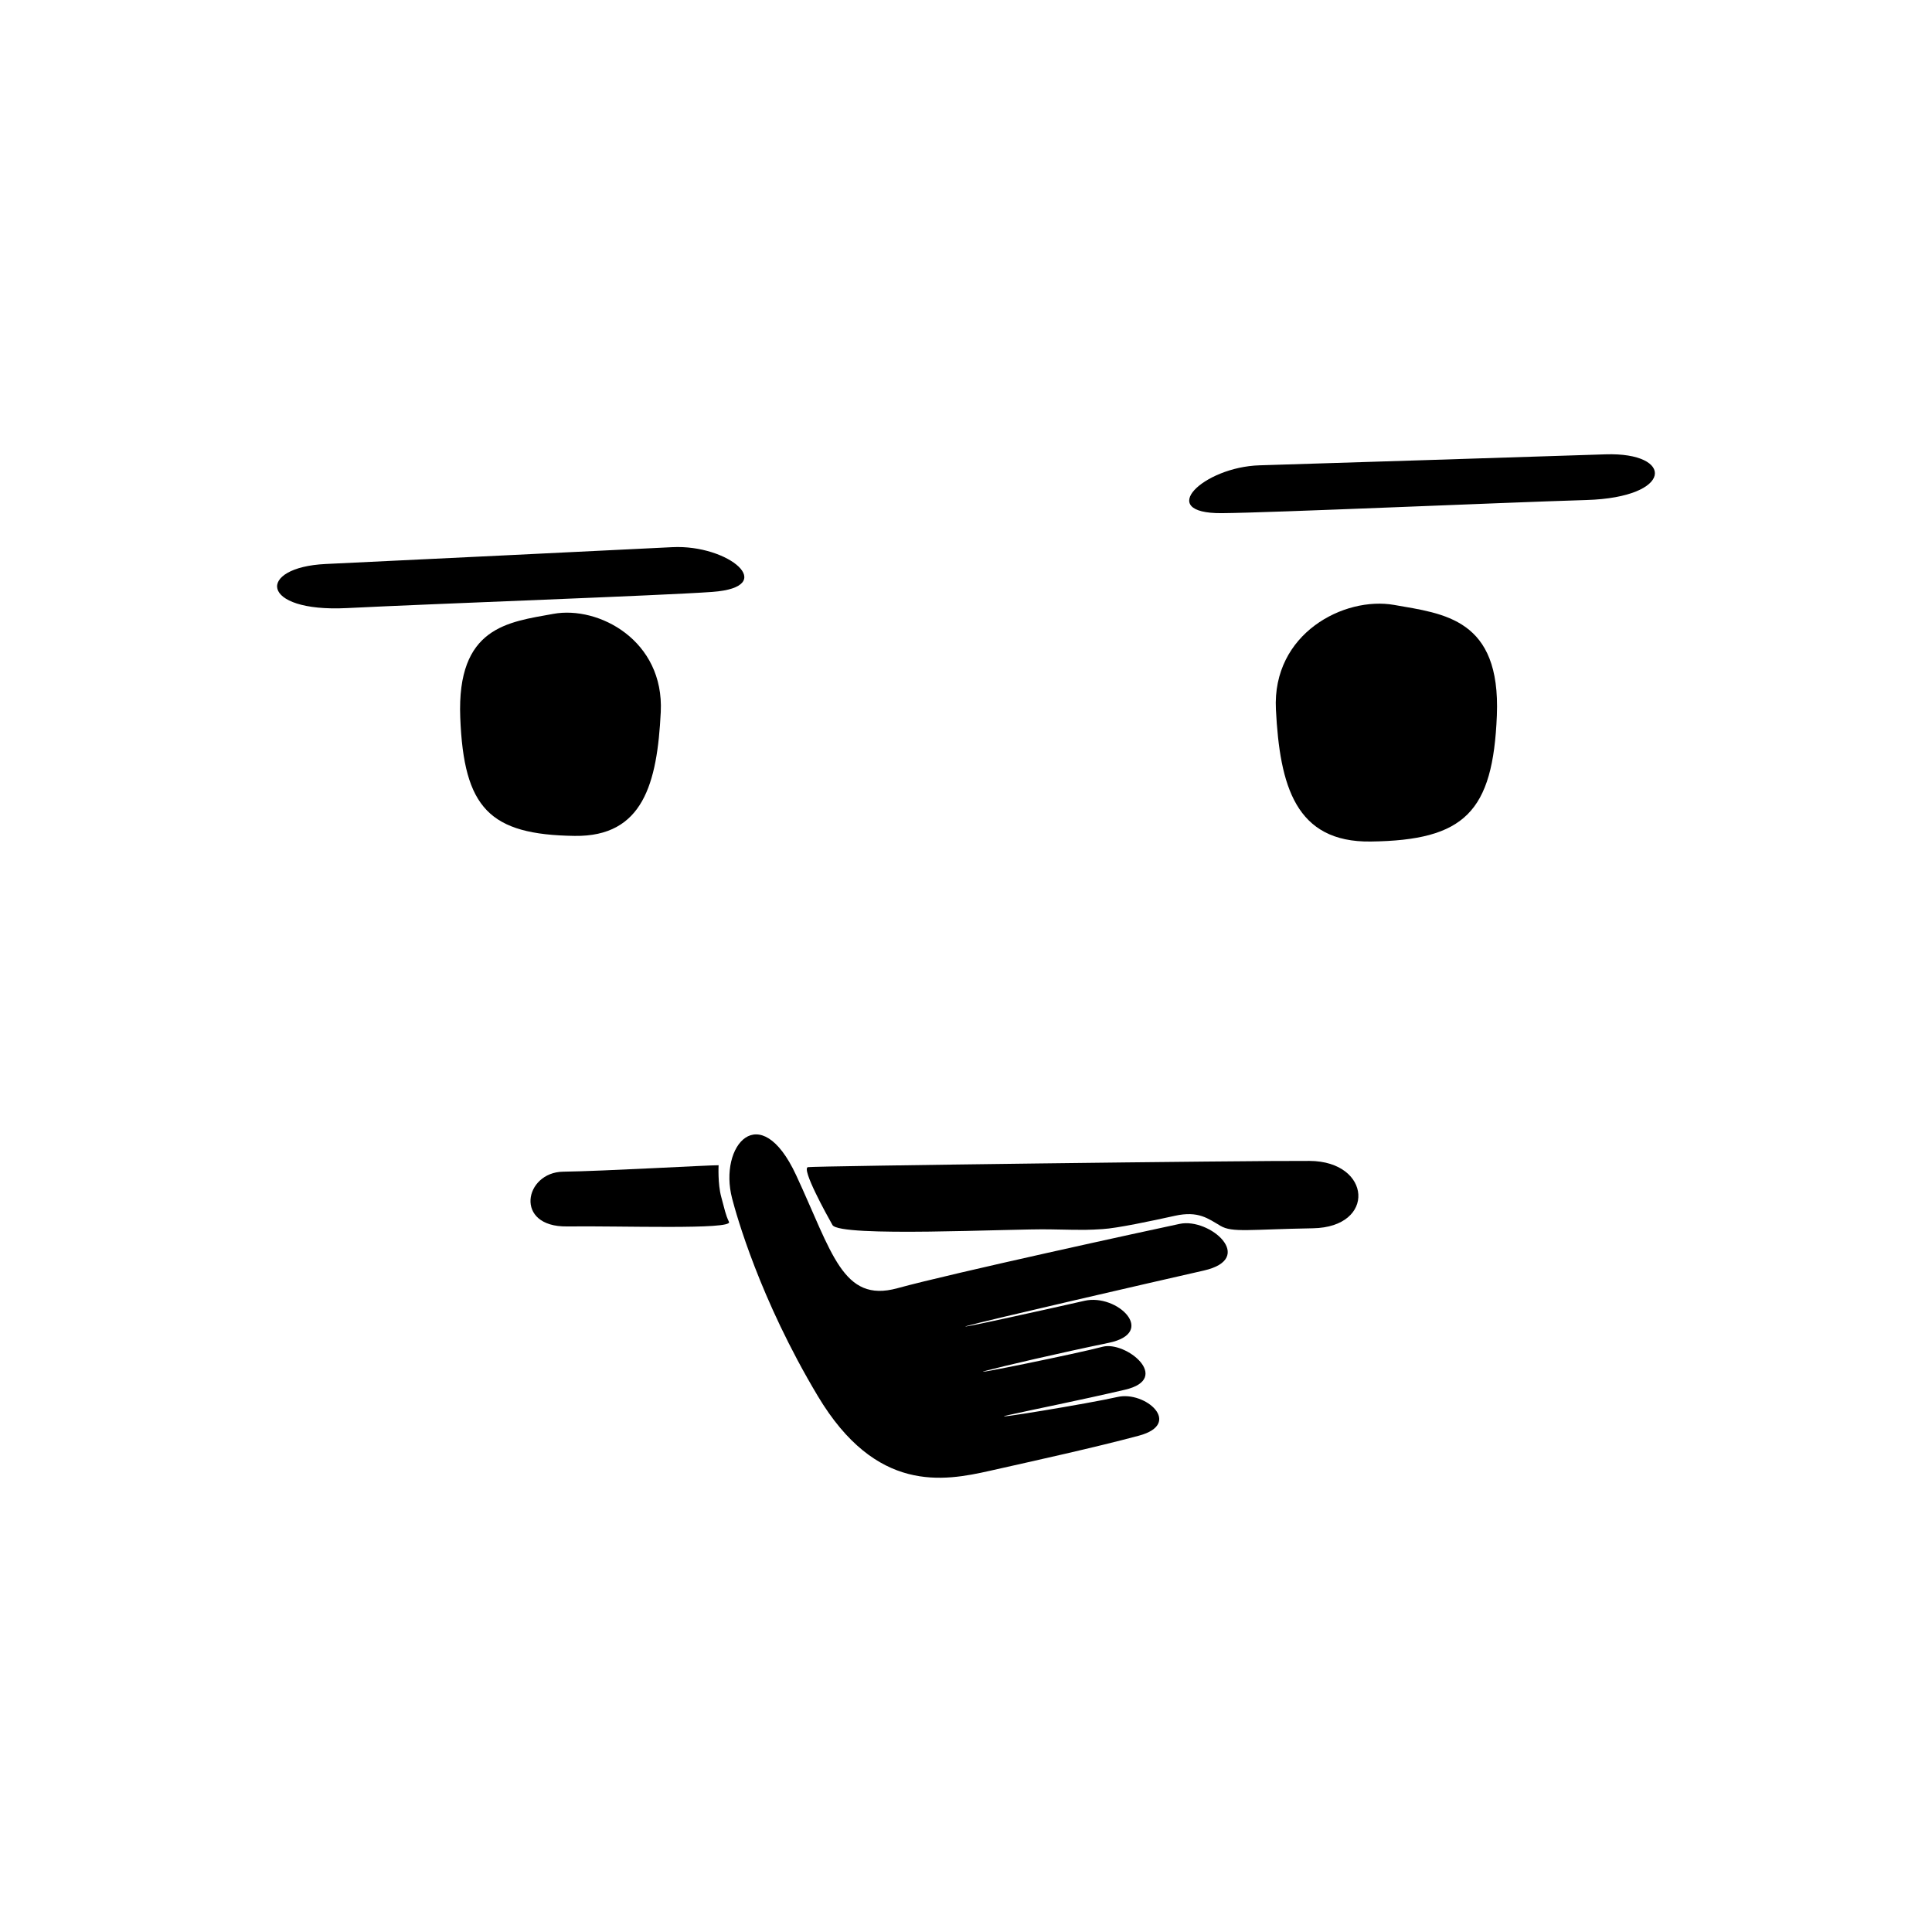
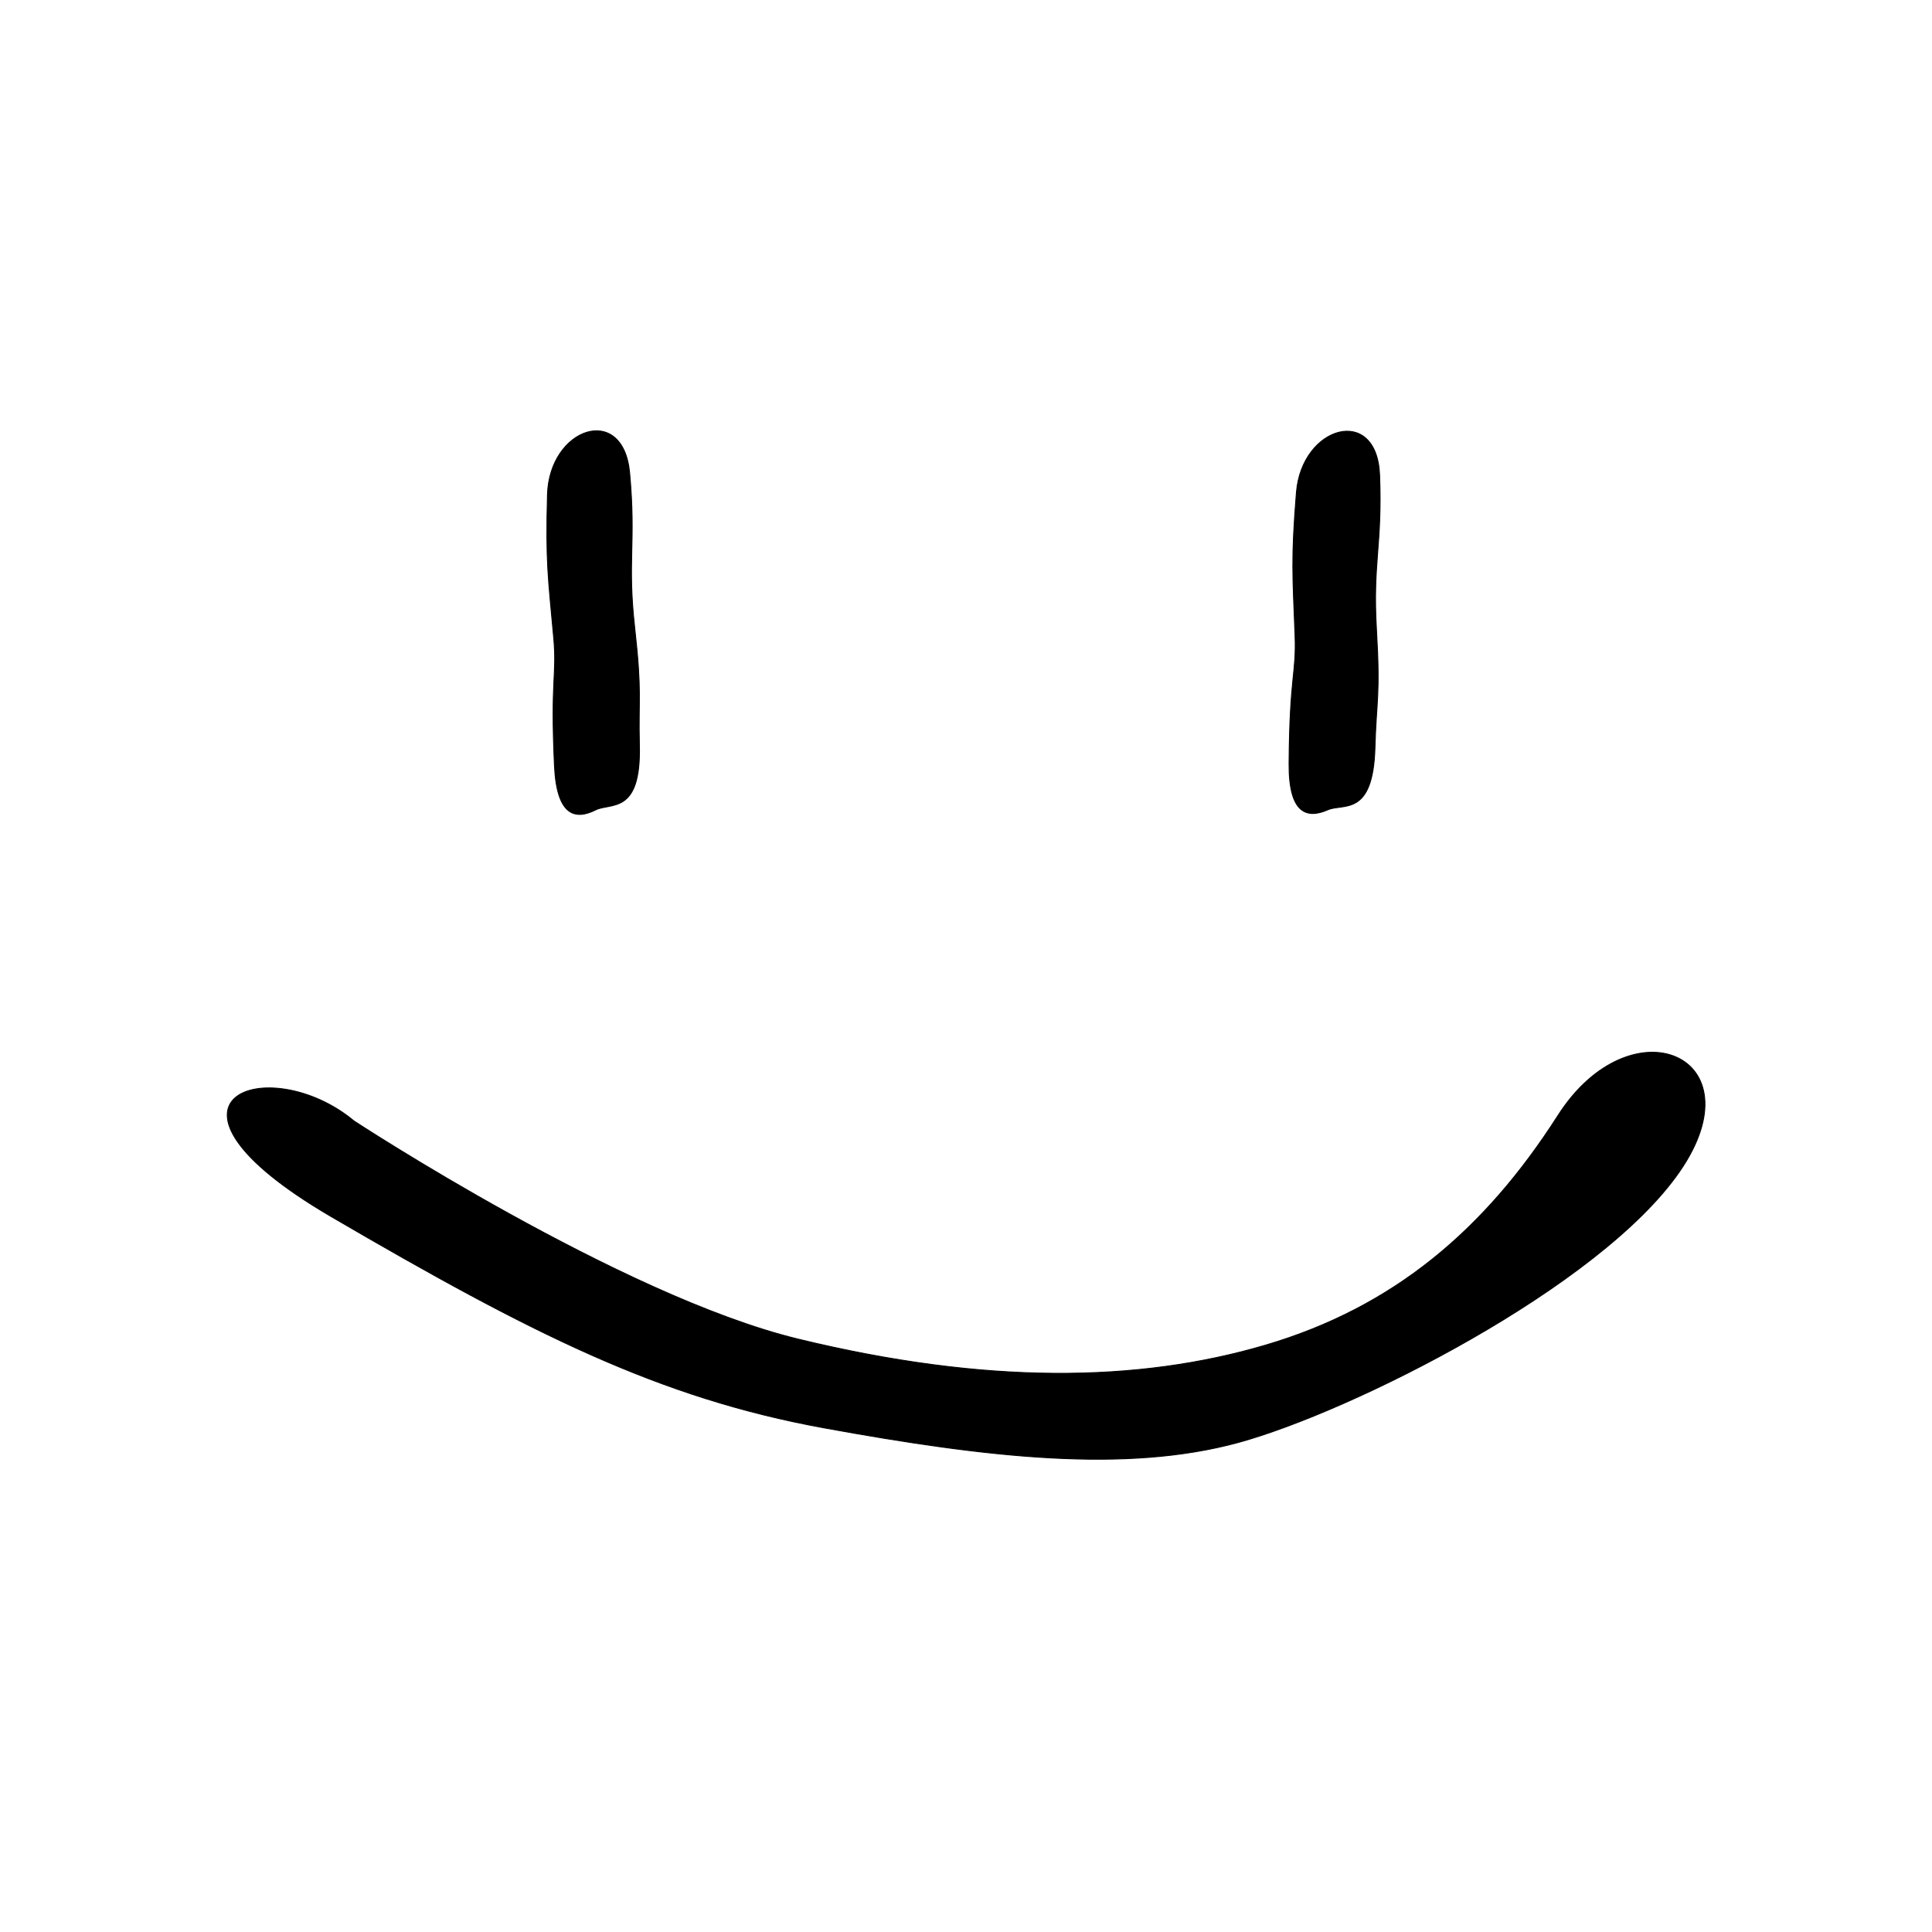
- <svg xmlns="http://www.w3.org/2000/svg" width="100%" height="100%" viewBox="0 0 2100 2100" version="1.1" xml:space="preserve" style="fill-rule:evenodd;clip-rule:evenodd;stroke-linejoin:round;stroke-miterlimit:2;">
-   <g transform="matrix(-0.907499,0,0,0.938528,1159.5,130.344)">
-     <path d="M589.336,829.216C691.349,827.891 722.169,797.336 726.42,692.132C730.67,586.928 669.036,581.615 614.84,572.051C560.644,562.487 482.006,602.868 486.257,685.756C490.508,768.644 507.51,830.279 589.336,829.216Z" />
+ <svg xmlns="http://www.w3.org/2000/svg" width="100%" height="100%" viewBox="0 0 2100 2100" version="1.1" xml:space="preserve" style="fill-rule:evenodd;clip-rule:evenodd;stroke-linecap:round;stroke-linejoin:round;stroke-miterlimit:1.5;">
+   <g transform="matrix(1,0.000269741,-0.000269741,1,20.5269,9.78009)">
+     <path d="M364.671,1208.67C364.671,1208.67 654.26,1398.55 846.933,1445.43C1051.42,1495.18 1217.23,1492.8 1355.7,1451.89C1494.18,1410.97 1593.48,1327.19 1673.21,1202.36C1752.93,1077.52 1892.46,1137.32 1805.39,1263.2C1718.32,1389.09 1448.72,1524.11 1326.16,1557.68C1203.61,1591.25 1053.6,1574.46 875.257,1541.94C696.92,1509.42 559.122,1440.49 339.872,1312.51C120.622,1184.52 271.693,1131.25 364.671,1208.67Z" style="stroke:black;stroke-width:1px;" />
  </g>
-   <g transform="matrix(1,0,0,1,900.603,85.4905)">
-     <path d="M589.336,829.216C691.349,827.891 722.169,797.336 726.42,692.132C730.67,586.928 669.036,581.615 614.84,572.051C560.644,562.487 482.006,602.868 486.257,685.756C490.508,768.644 507.51,830.279 589.336,829.216Z" />
+   <g transform="matrix(-0.766052,0.642778,-0.642778,-0.766052,2857.74,296.489)">
+     <path d="M1364.2,630.122C1324.17,681.697 1314.38,696.314 1263.2,748.177C1212.03,800.039 1134.67,765.288 1181.76,704.555C1228.84,643.822 1248.63,636.811 1292.31,578.125C1335.98,519.439 1341.22,520.069 1376.17,480.74C1426.33,424.302 1441.15,456.851 1458.74,462.024C1482.29,468.947 1494.29,485.783 1458.74,527.573C1396.63,600.589 1389.77,597.176 1364.2,630.122Z" style="stroke:black;stroke-width:1px;" />
  </g>
-   <g transform="matrix(0.881267,0.566666,-1.15548,0.898493,931.362,-772.741)">
-     <path d="M1309.11,655.199C1342.43,633.739 1486.96,530.331 1543.88,491.244C1600.8,452.156 1561.71,421.983 1517.14,452.842C1472.56,483.7 1329.69,582.308 1293.12,607.408C1256.55,632.508 1264.29,684.061 1309.11,655.199Z" />
-   </g>
-   <g transform="matrix(-0.85613,0.636784,1.19685,0.804555,1110.88,-717.388)">
-     <path d="M1309.11,655.199C1342.43,633.739 1486.96,530.331 1543.88,491.244C1600.8,452.156 1561.71,421.983 1517.14,452.842C1472.56,483.7 1329.69,582.308 1293.12,607.408C1256.55,632.508 1264.29,684.061 1309.11,655.199Z" />
-   </g>
-   <g transform="matrix(0.944459,-0.232376,0.464751,0.944459,-515.027,219.548)">
-     <path d="M734.595,1327.66C747.188,1269.54 814.237,1231.02 812.114,1319.69C809.99,1408.36 795.123,1463.05 858.837,1461.46C922.551,1459.86 1147.29,1465.63 1181.27,1466.7C1215.25,1467.76 1242.86,1521.77 1182.33,1520.71C1121.8,1519.65 933.394,1517.02 911.932,1517.74C890.647,1518.45 1007.3,1521.03 1044.69,1521.63C1082.08,1522.25 1103.62,1572.89 1048.2,1570.9C992.778,1568.9 927.895,1568.16 908.293,1568.53C881.017,1569.03 1012.73,1573.96 1039.85,1573.39C1066.97,1572.82 1095.71,1623.82 1041.28,1623.15C986.854,1622.49 940.723,1620.39 908.863,1619.73C877.004,1619.07 998.294,1628.28 1029.92,1628.7C1061.55,1629.12 1084.07,1672.84 1032.3,1673.84C980.525,1674.83 914.936,1673.25 861.837,1672.26C808.737,1671.26 733.403,1666.95 722.783,1552.12C712.163,1437.29 730.809,1345.13 734.595,1327.66Z" />
-   </g>
-   <g transform="matrix(1,0,0,1,13.6594,-89.9504)">
-     <path d="M864.582,1358.58C856.95,1359.85 885.201,1410.88 891.17,1421.46C898.907,1435.18 1086.1,1425.33 1127.74,1426.22C1169.39,1427.11 1169.09,1426.81 1184.75,1425.92C1200.4,1425.04 1238.12,1417.05 1263.52,1411.44C1288.92,1405.83 1299.49,1414.48 1312.93,1422.38C1325.87,1429.99 1344.24,1426.22 1413.35,1425.04C1482.46,1423.86 1477.24,1352.22 1409.82,1351.82C1342.4,1351.41 872.01,1357.35 864.582,1358.58Z" />
-   </g>
-   <g transform="matrix(1,0,0,1,10.5196,-91.9924)">
-     <path d="M770.568,1358.55C770.568,1358.55 769.528,1378.76 773.438,1392.99C777.488,1407.73 777.842,1411.52 781.857,1420.17C785.871,1428.83 663.798,1424.31 605.82,1425.08C547.842,1425.85 559.386,1366.08 601.716,1365.56C644.045,1365.05 762.397,1358.31 770.568,1358.55Z" />
+   <g transform="matrix(-0.730989,0.682389,-0.682389,-0.730989,2029.02,222.625)">
+     <path d="M1364.2,630.122C1324.17,681.697 1314.38,696.314 1263.2,748.177C1212.03,800.039 1134.67,765.288 1181.76,704.555C1228.84,643.822 1248.63,636.811 1292.31,578.125C1335.98,519.439 1341.22,520.069 1376.17,480.74C1426.33,424.302 1441.15,456.851 1458.74,462.024C1482.29,468.947 1494.29,485.783 1458.74,527.573C1396.63,600.589 1389.77,597.176 1364.2,630.122Z" style="stroke:black;stroke-width:1px;" />
  </g>
</svg>
